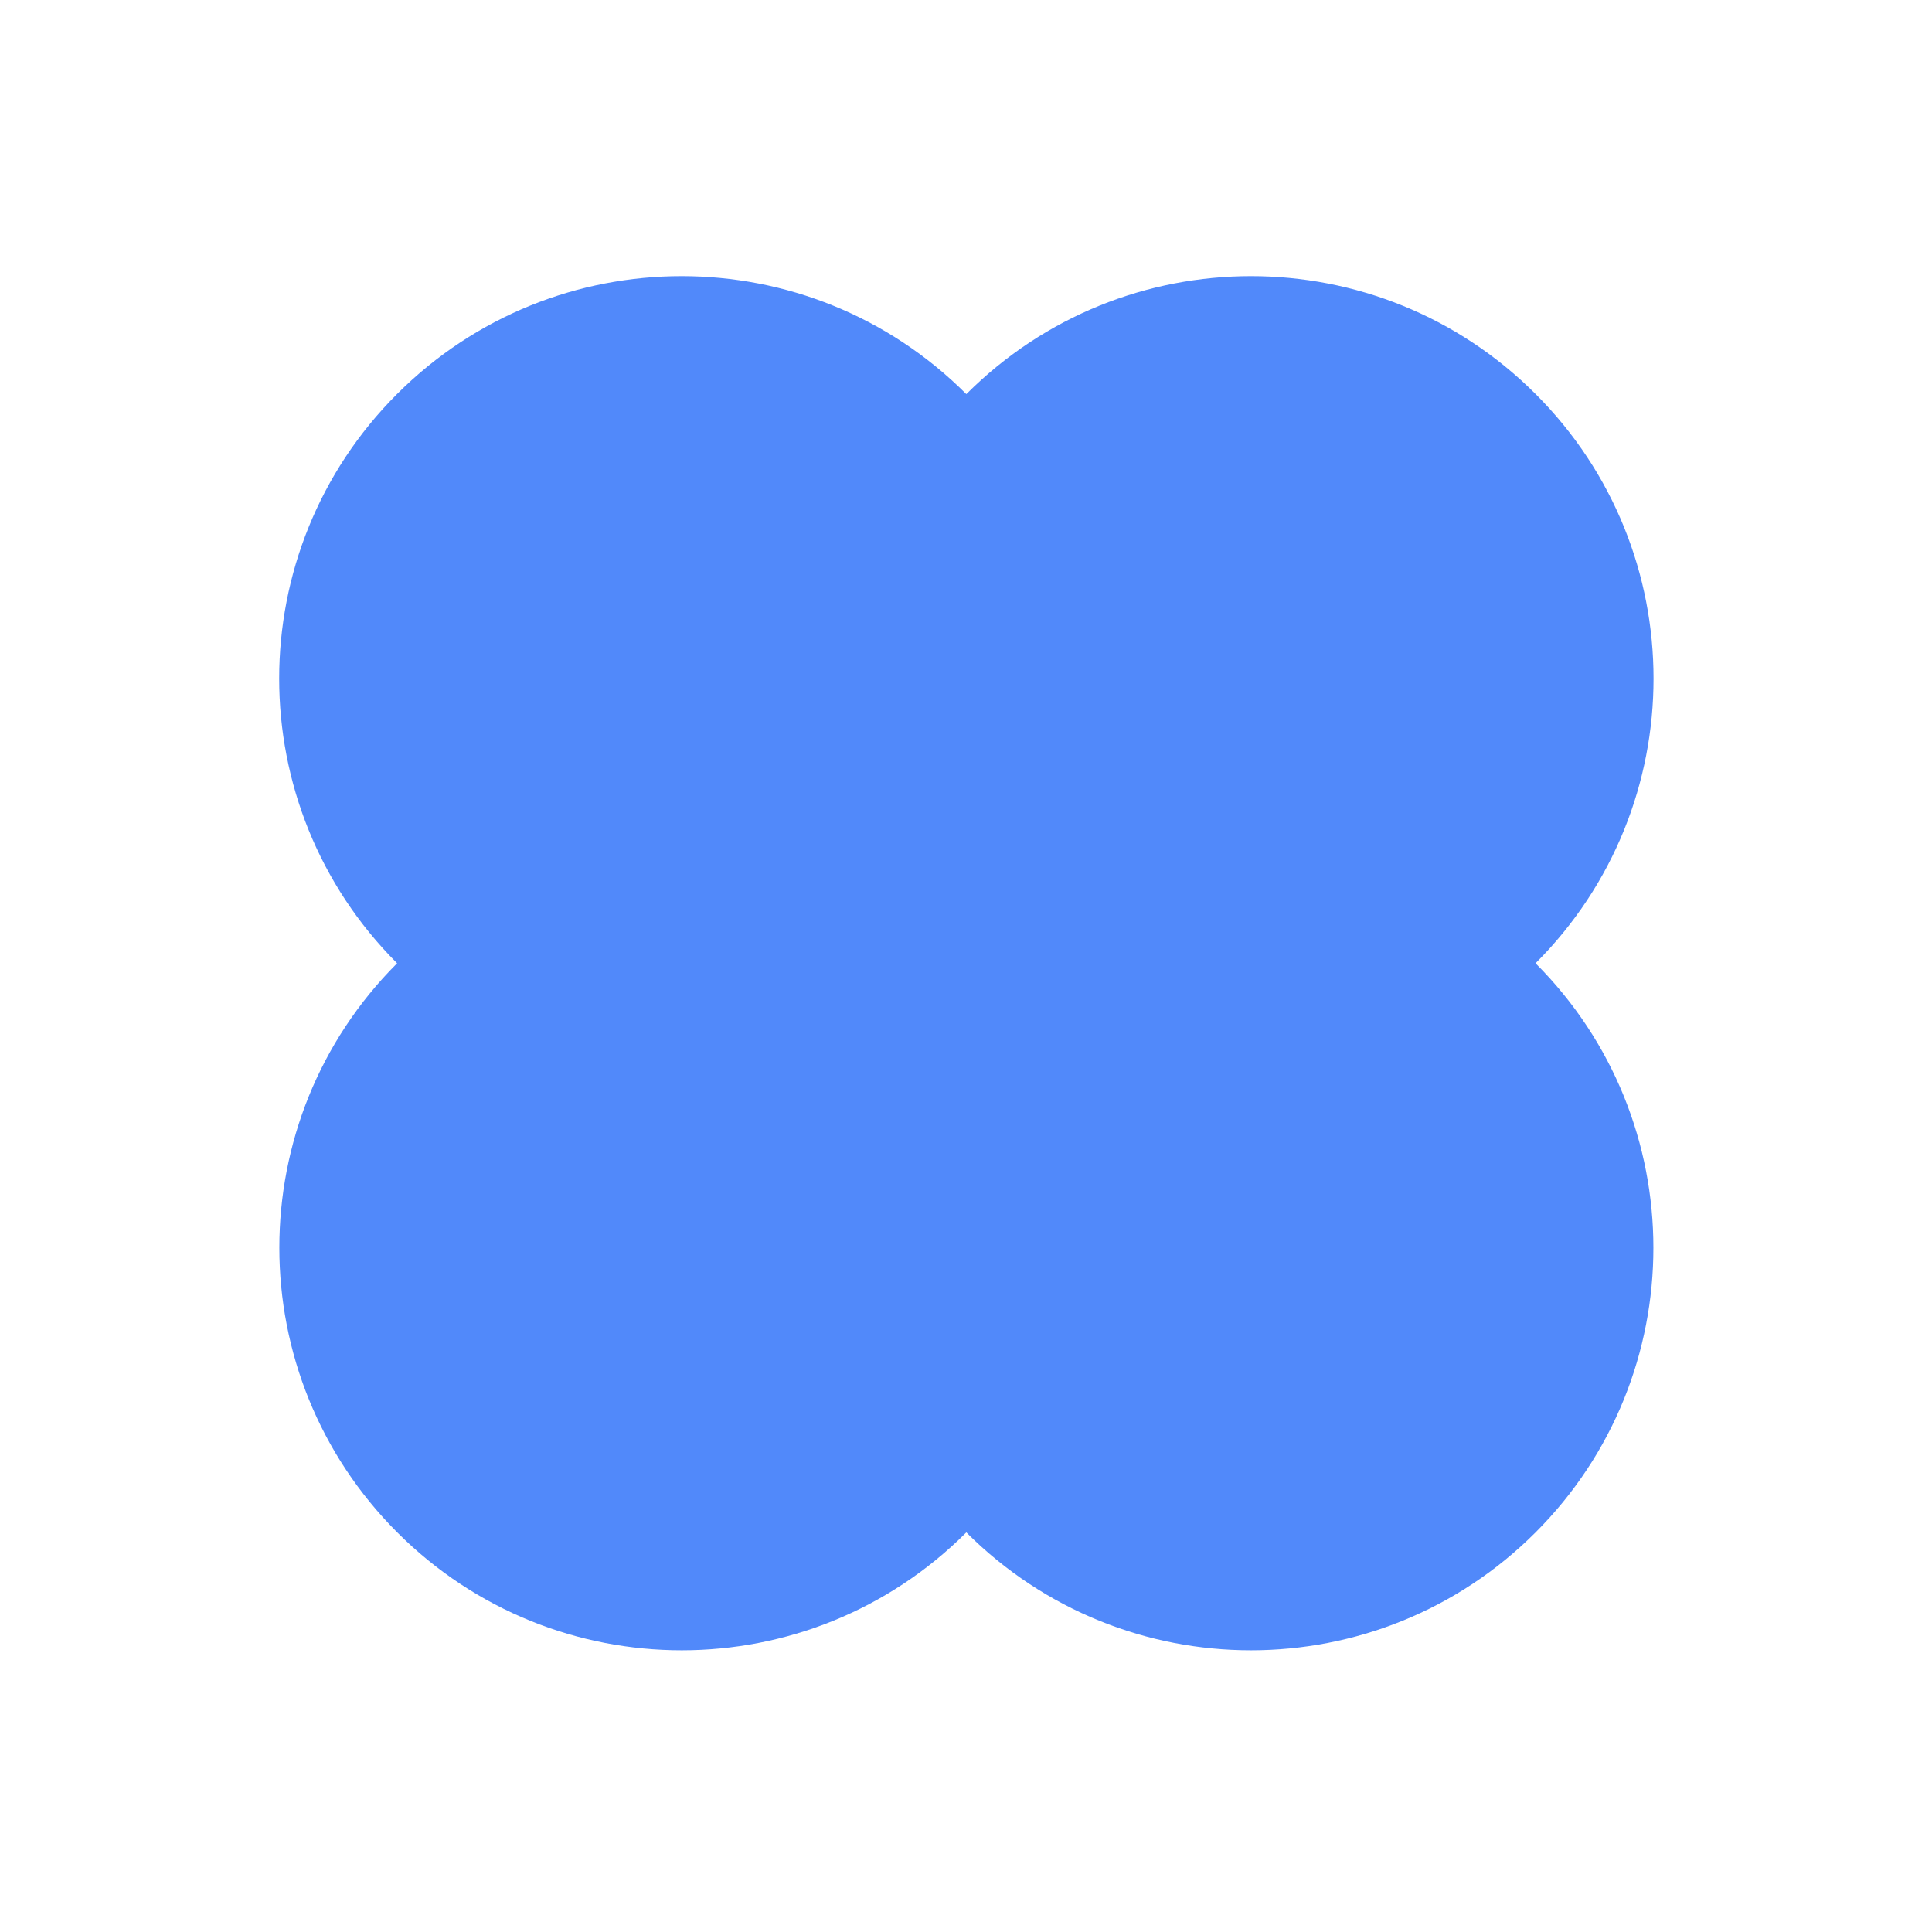
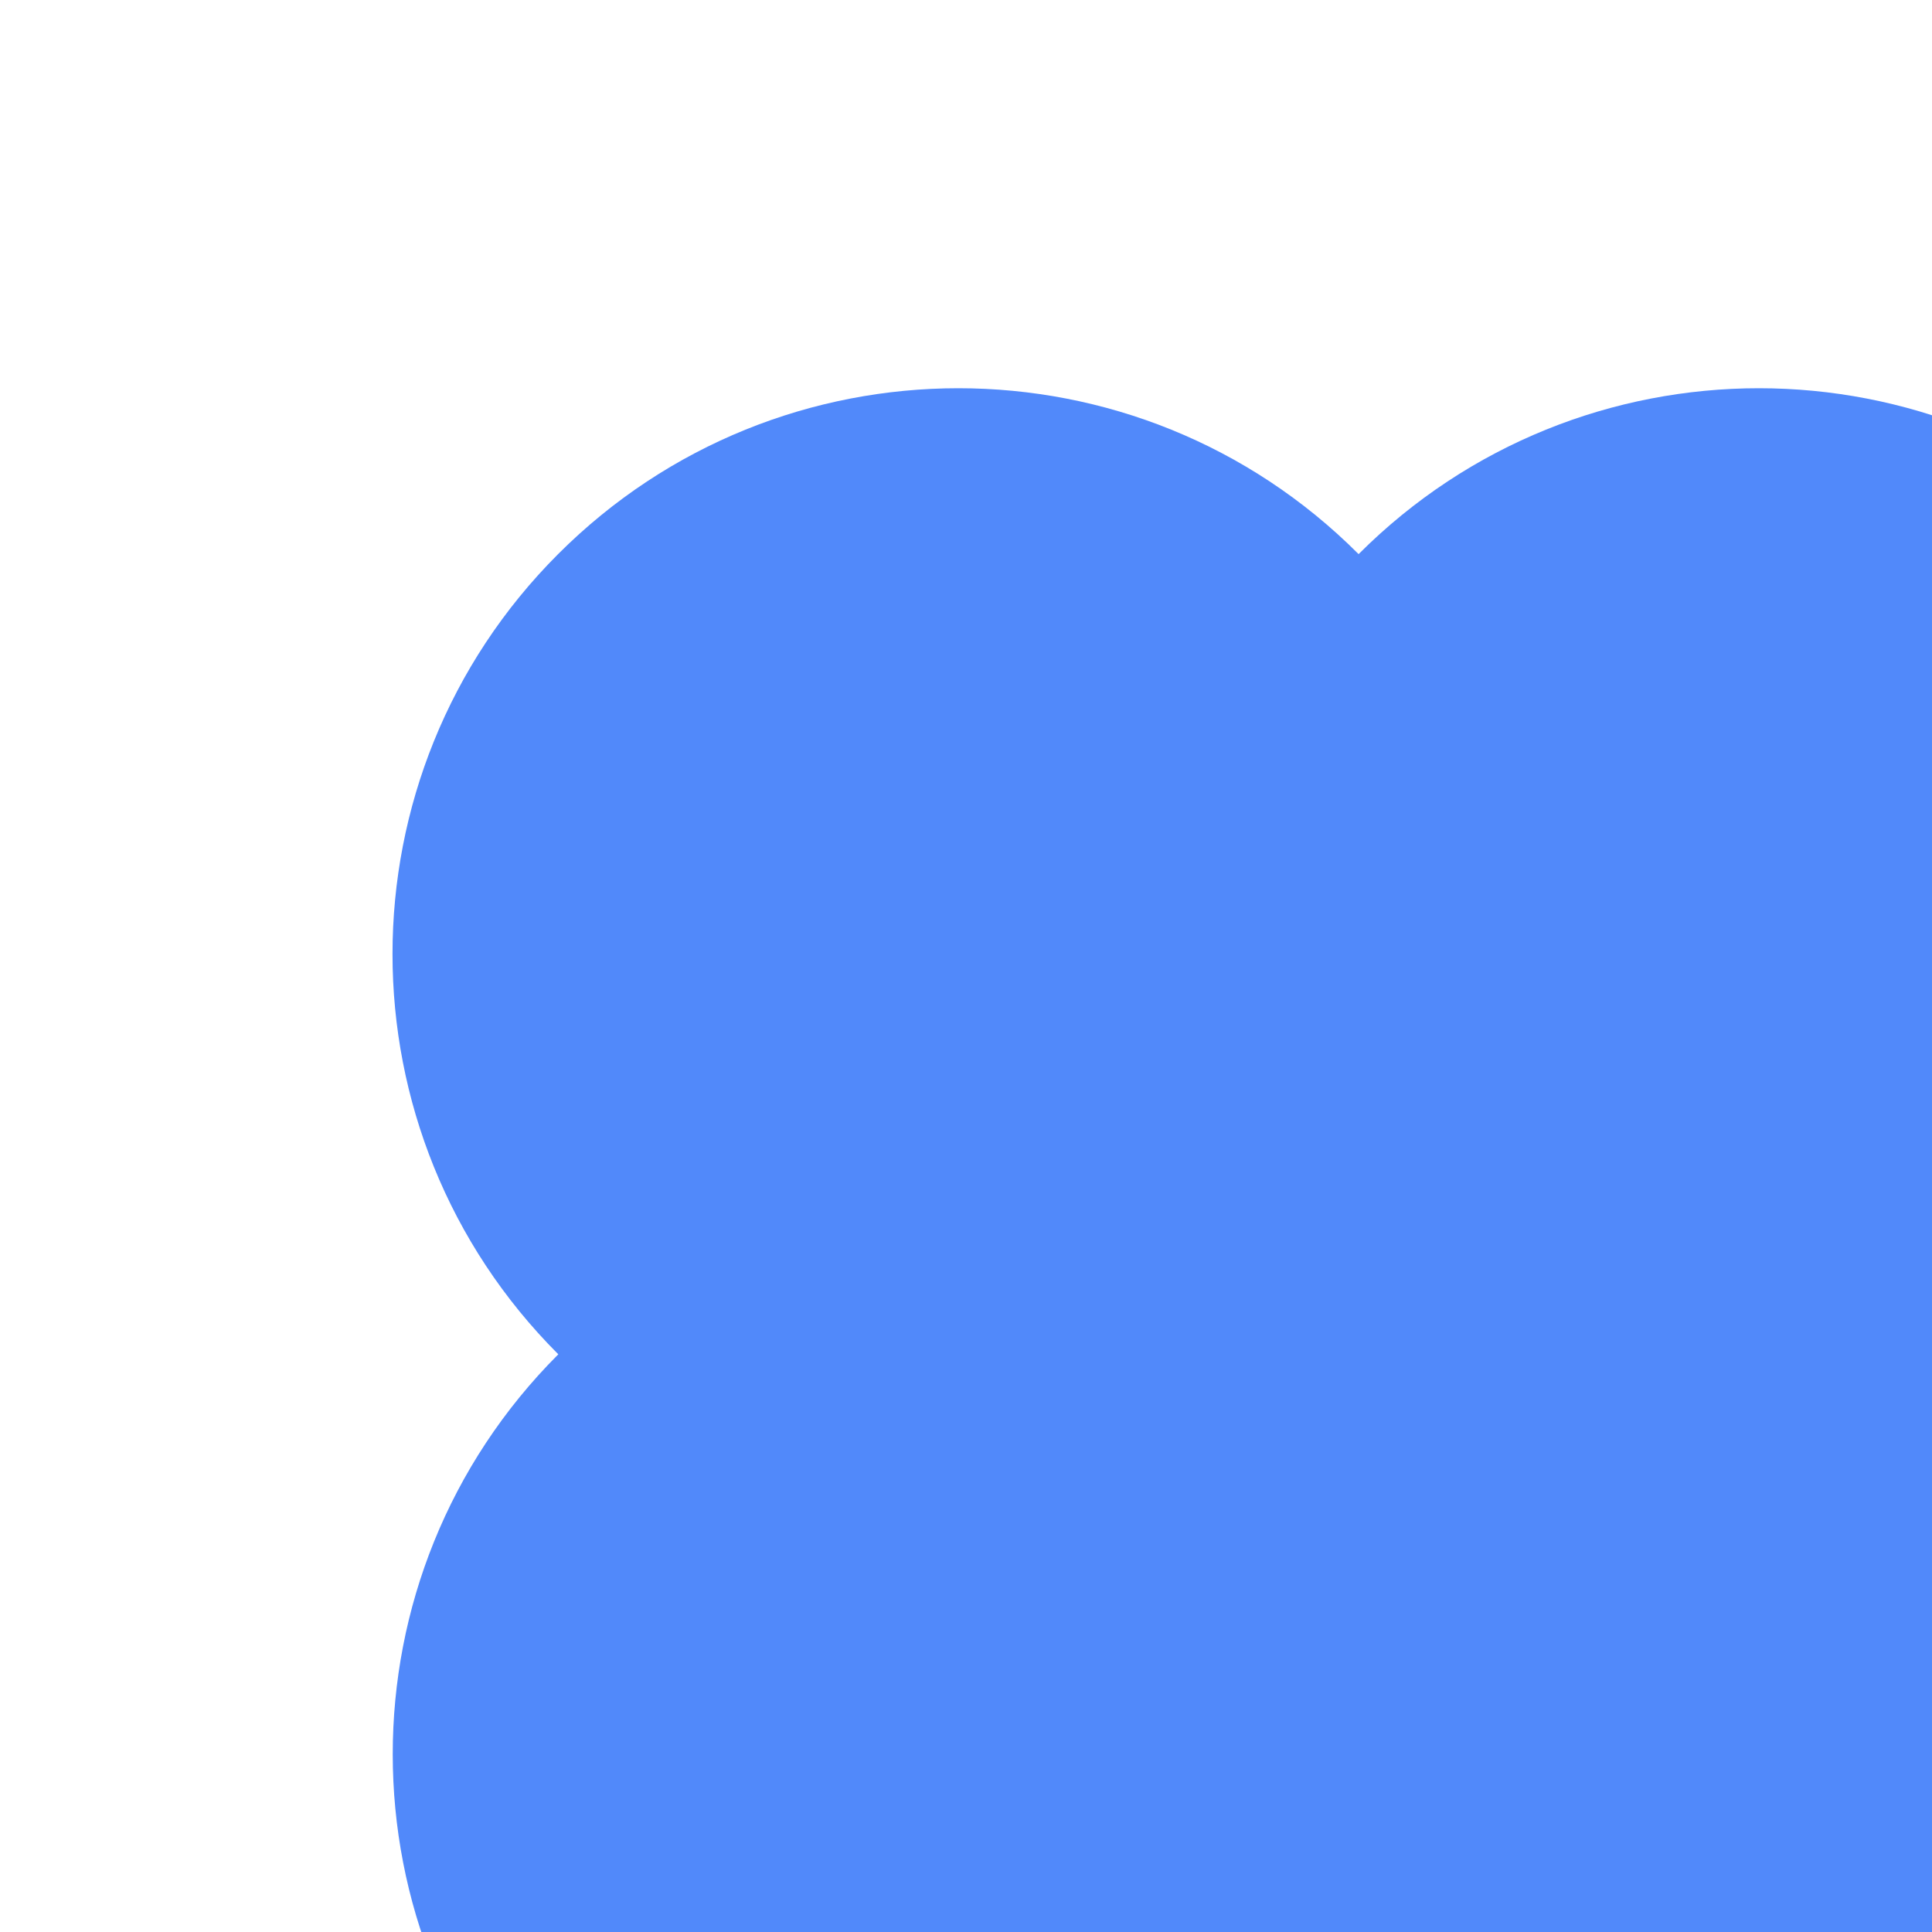
- <svg xmlns="http://www.w3.org/2000/svg" viewBox="0 0 24 24" fill="none">
+ <svg xmlns="http://www.w3.org/2000/svg" fill="none">
  <path fill-rule="evenodd" clip-rule="evenodd" d="M12.005 4.895C13.958 2.942 17.124 2.942 19.076 4.895C21.029 6.847 21.029 10.012 19.076 11.965L19.075 11.966C21.027 13.918 21.027 17.084 19.075 19.036C17.122 20.989 13.957 20.988 12.004 19.036C10.052 20.988 6.887 20.989 4.935 19.036C2.983 17.084 2.981 13.919 4.933 11.966L4.932 11.965C2.98 10.012 2.98 6.847 4.932 4.895C6.885 2.942 10.051 2.942 12.003 4.895H12.005Z" fill="#5189FA" />
</svg>
